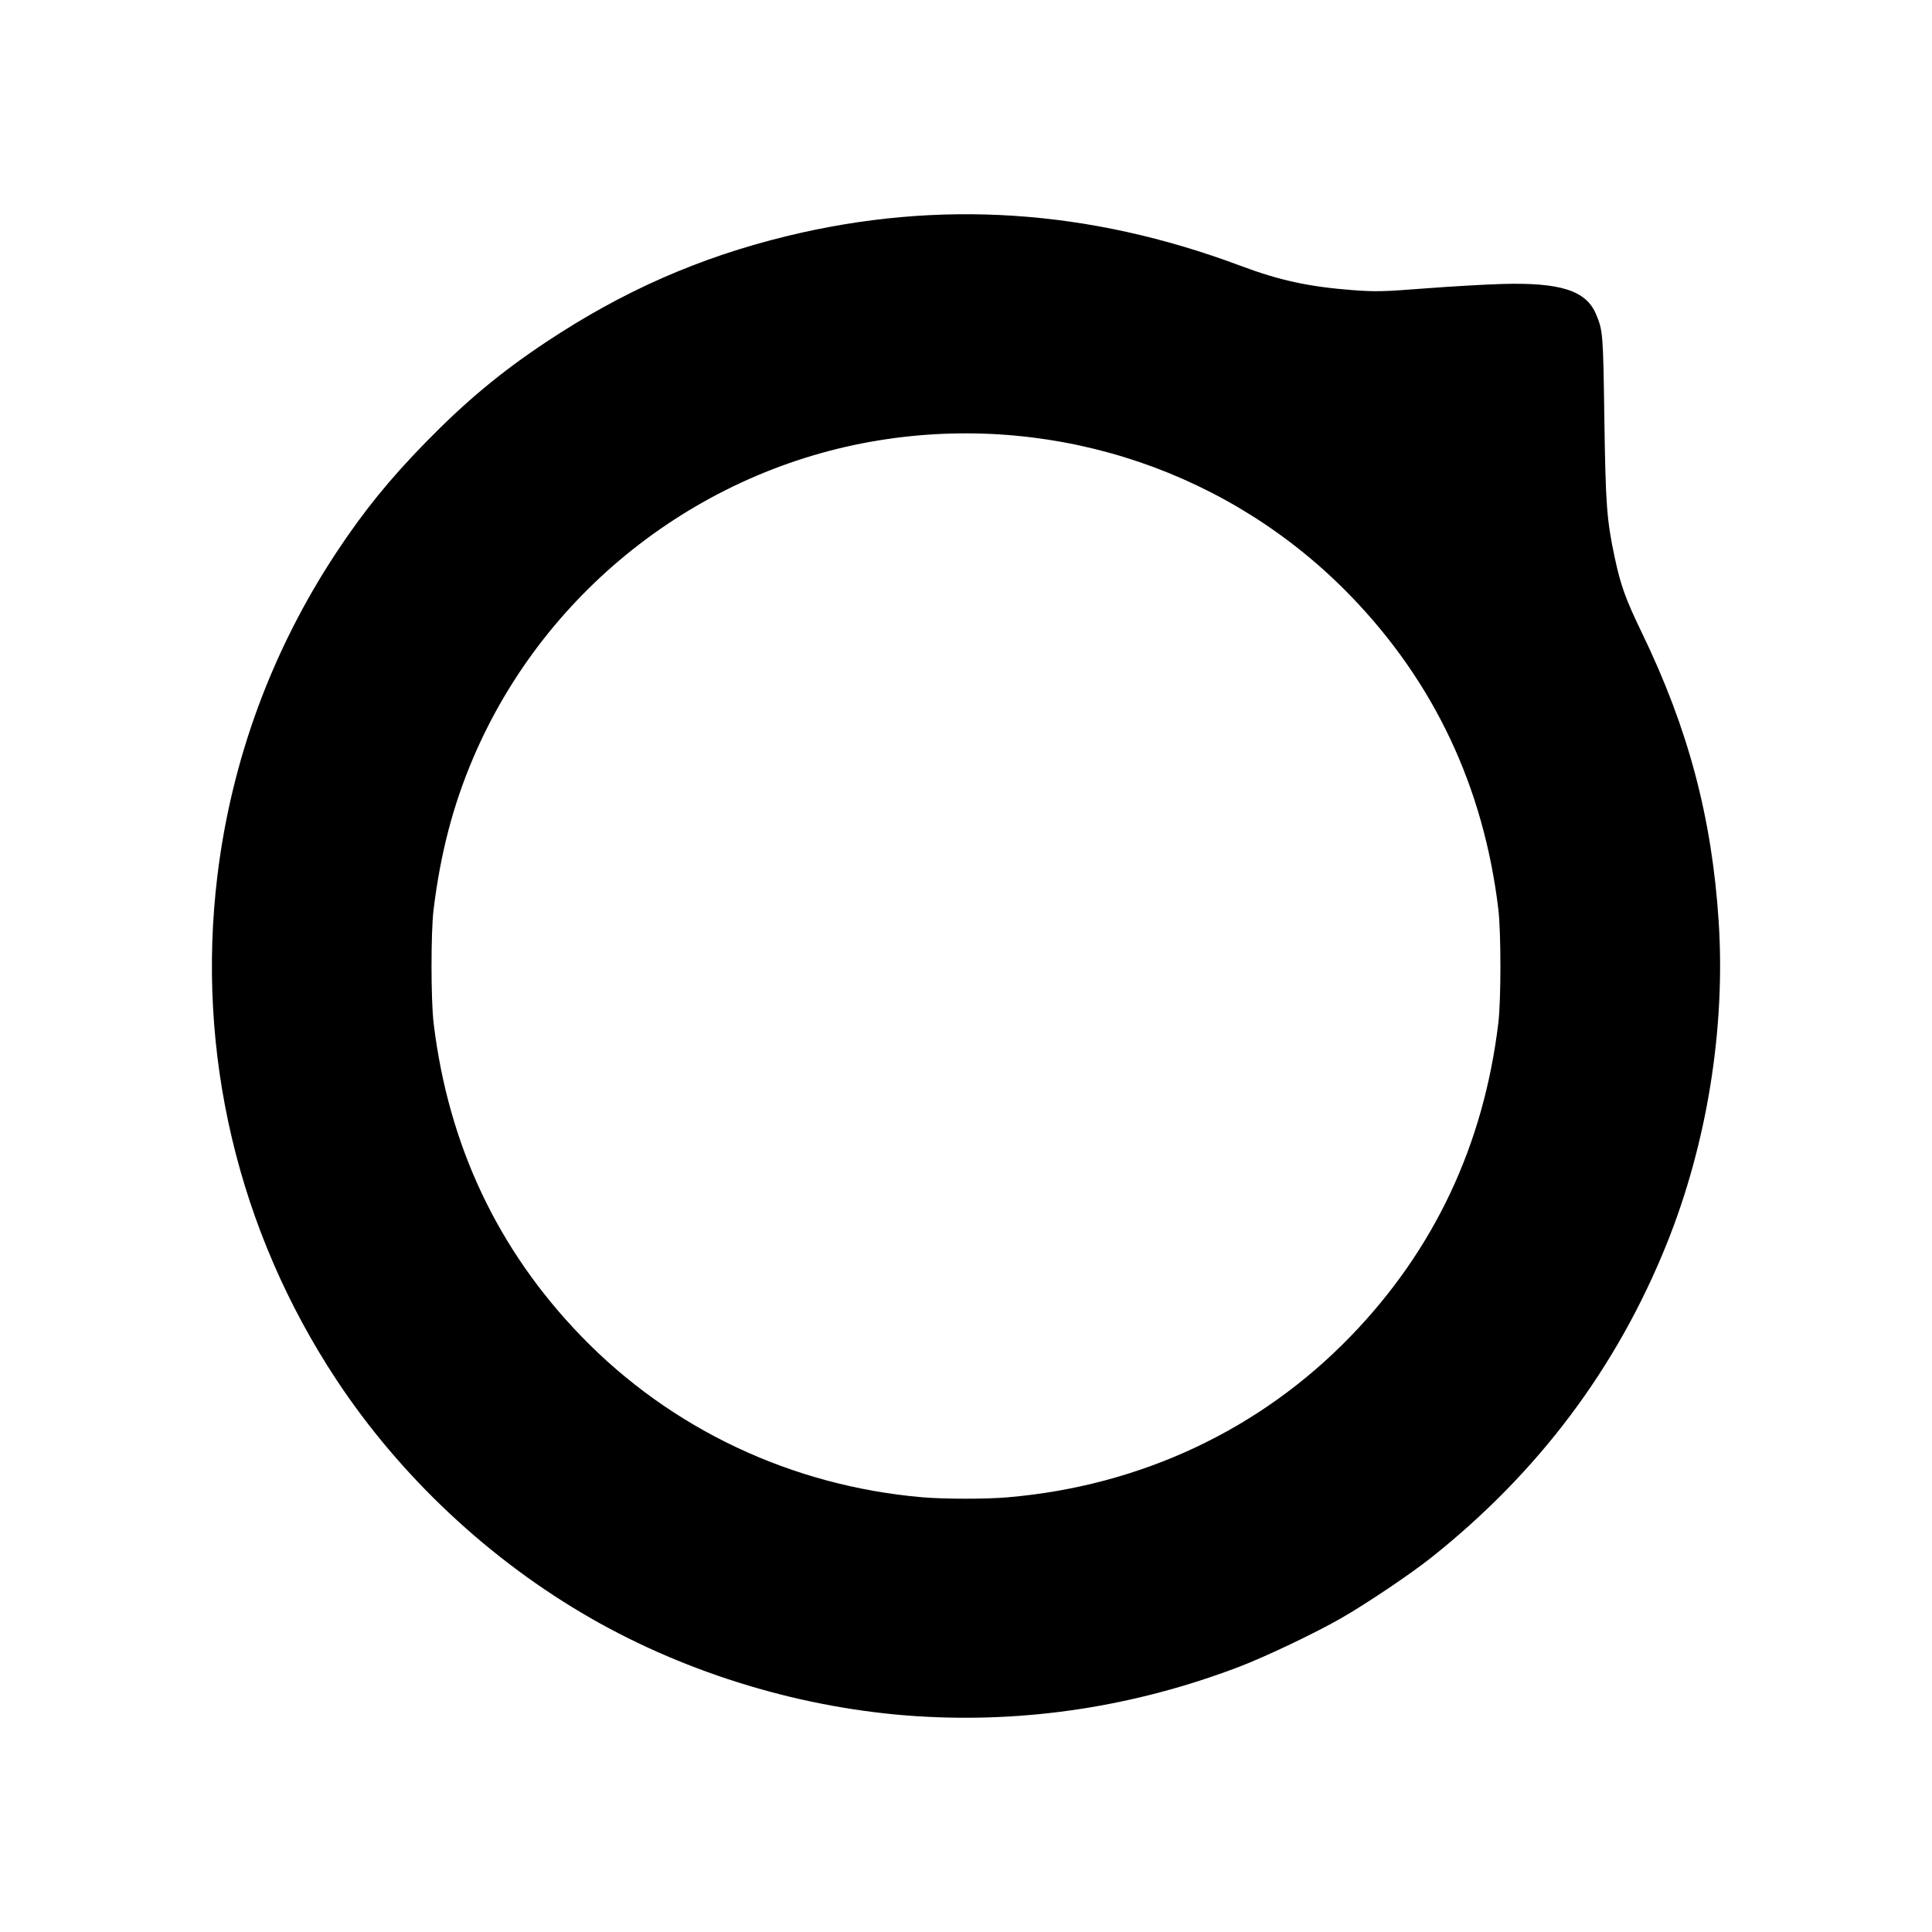
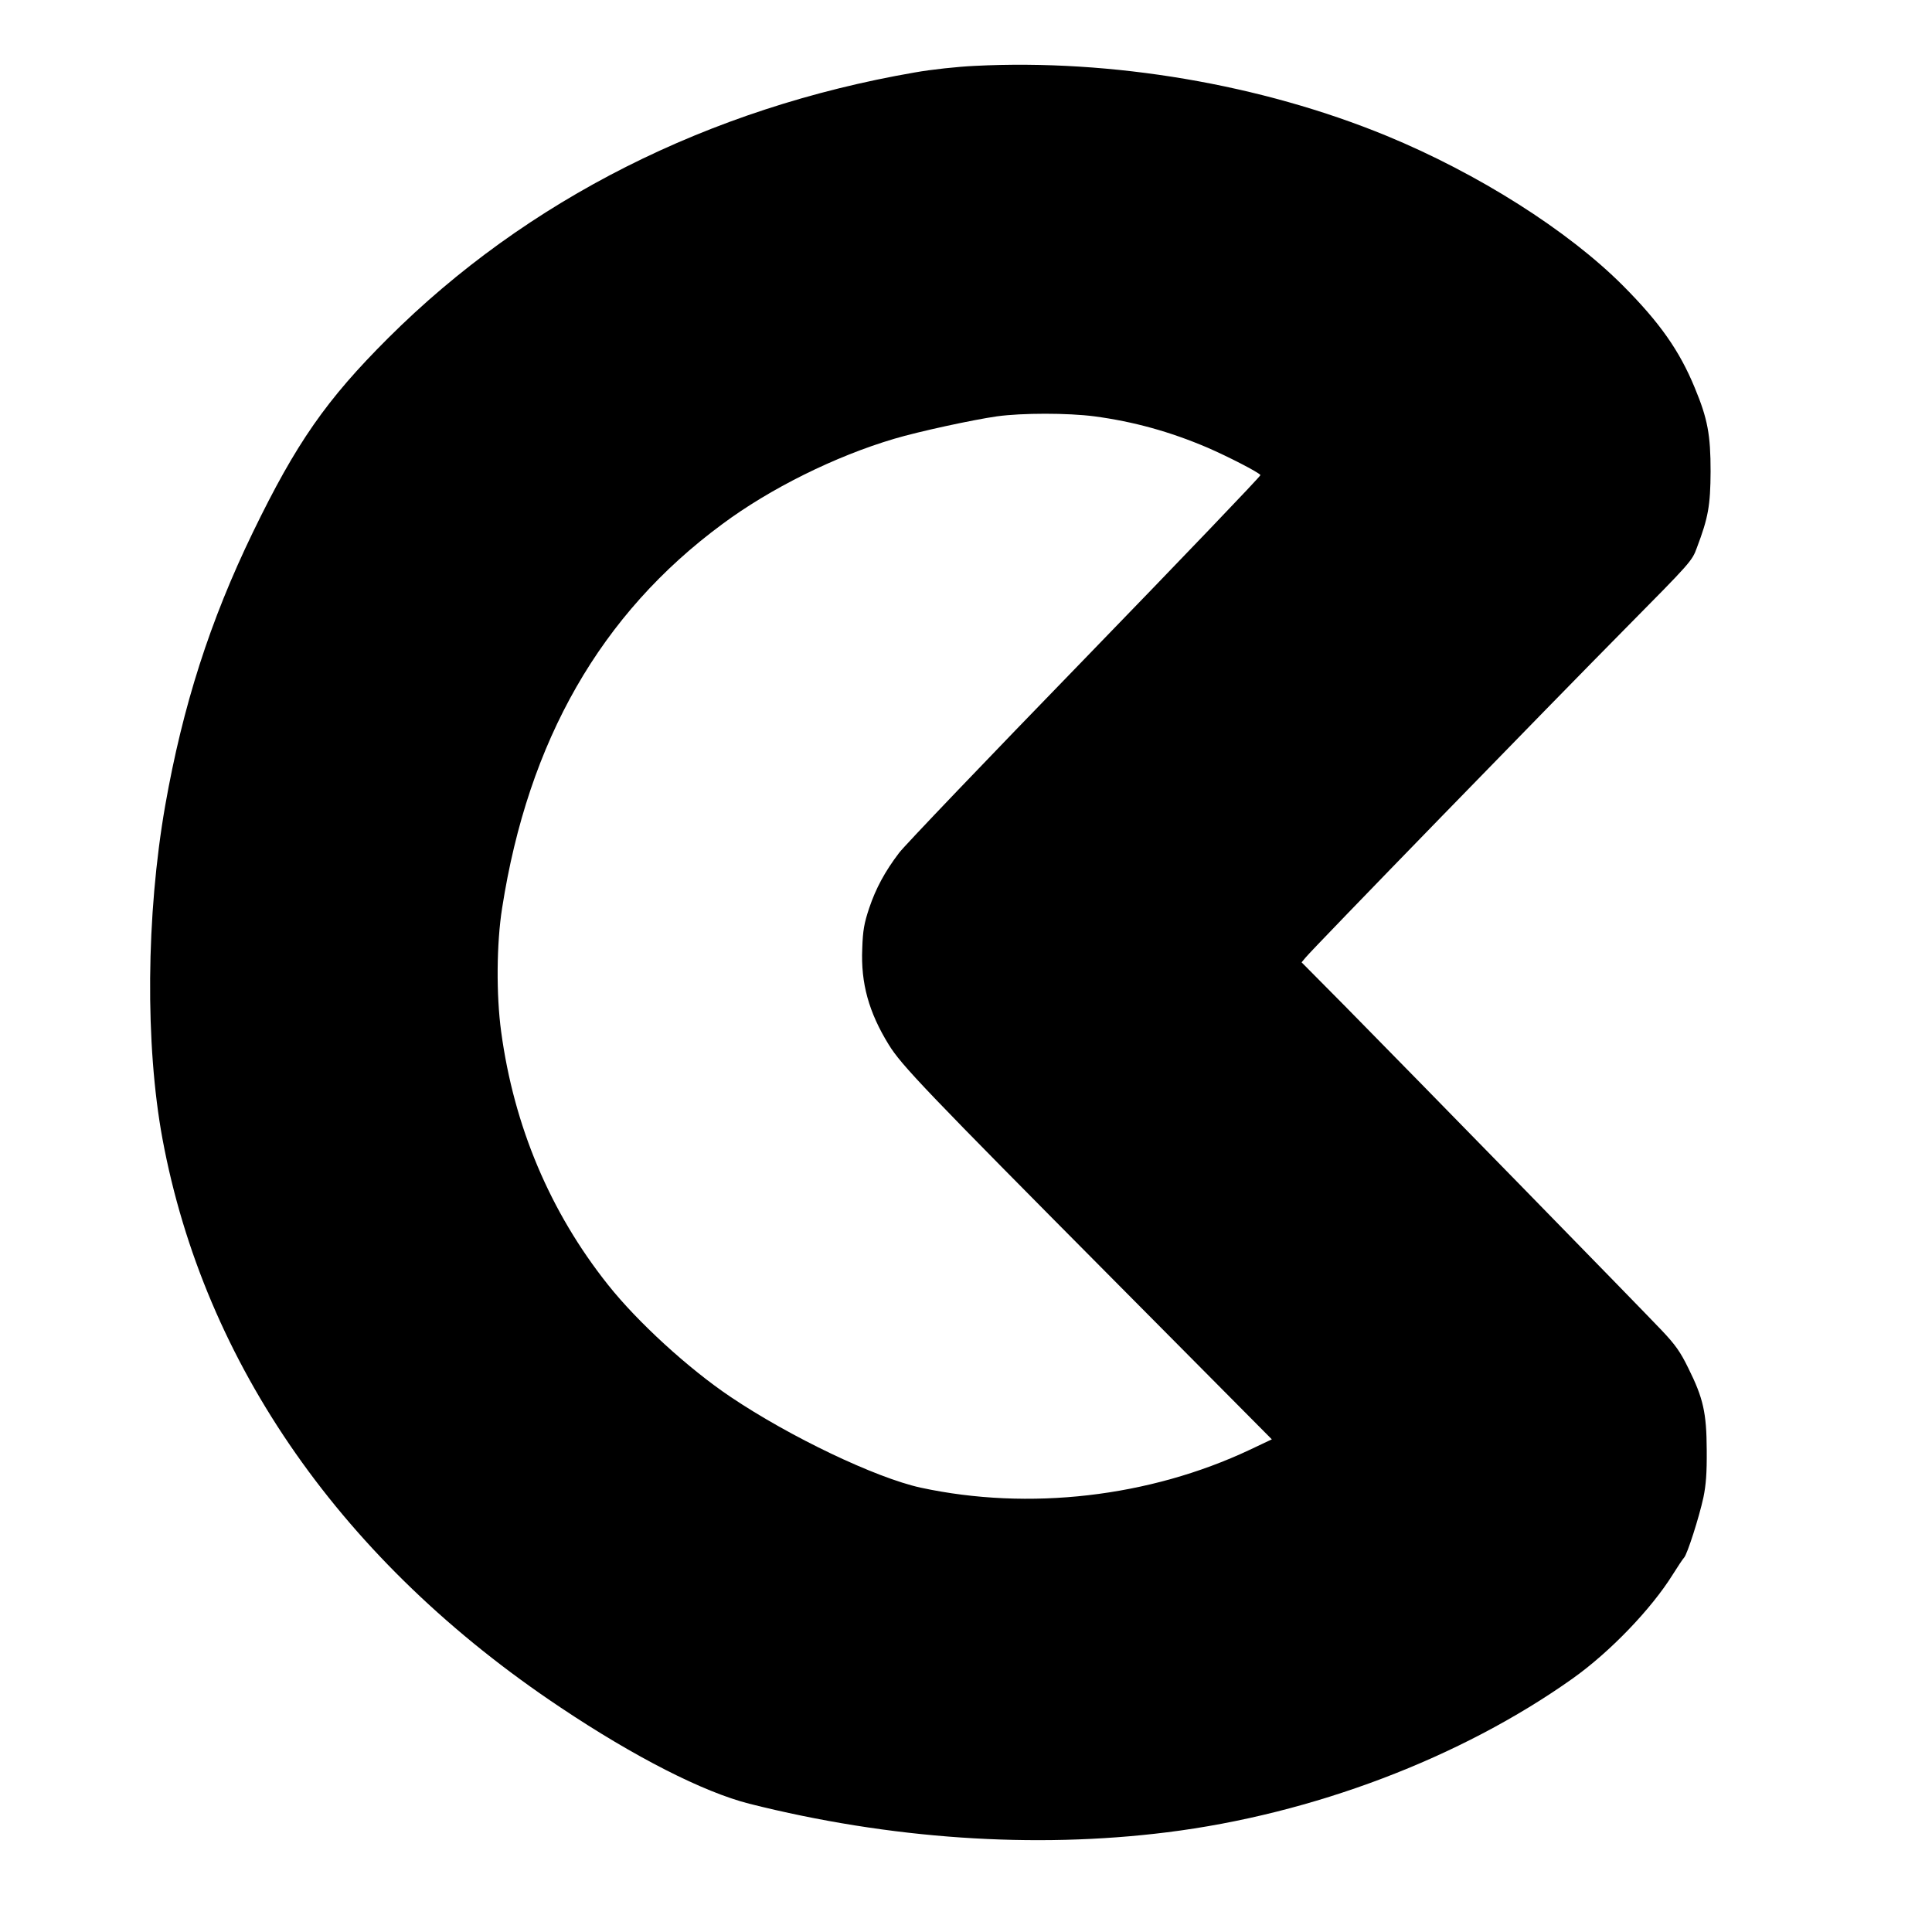
- <svg xmlns="http://www.w3.org/2000/svg" id="svg8" version="1.1" viewBox="0 0 423.333 423.333" height="1600" width="1600">
-   <defs id="defs2" />
-   <g id="layer1">
-     <path id="path92" d="m 200.9,376.048 c -24.732,-1.59 -50.031,-9.192 -71.438,-21.465 -22.175,-12.714 -41.771,-31.084 -55.751,-52.263 -21.579,-32.691 -30.781,-71.641 -26.079,-110.39 3.084,-25.416 11.917,-49.423 26.079,-70.879 5.921,-8.971 11.679,-16.071 19.582,-24.15 8.784,-8.979 16.401,-15.324 26.291,-21.901 16.863,-11.213 33.662,-18.606 52.917,-23.287 33.199,-8.071 66.14,-5.907 99.307,6.524 8.557,3.207 15.065,4.616 24.659,5.339 4.91,0.37 6.607,0.33 15.735,-0.375 5.627,-0.434 13.247,-0.874 16.933,-0.978 12.749,-0.359 18.386,1.44 20.554,6.56 1.542,3.642 1.583,4.143 1.849,22.78 0.273,19.065 0.524,22.429 2.294,30.692 1.299,6.063 2.384,9.061 5.948,16.431 10.134,20.957 15.298,40.343 16.799,63.06 1.549,23.45 -2.523,48.807 -11.368,70.792 -10.946,27.209 -28.107,50.077 -51.599,68.757 -4.511,3.587 -14.177,10.088 -19.756,13.286 -5.714,3.276 -16.559,8.44 -22.401,10.665 -22.81,8.689 -46.642,12.337 -70.556,10.8 z m 19.932,-47.964 c 29.141,-2.503 55.345,-14.823 75.174,-35.343 18.271,-18.908 29.068,-41.818 32.298,-68.532 0.614,-5.076 0.614,-19.972 0,-25.047 -3.231,-26.726 -14.019,-49.615 -32.298,-68.532 -26.178,-27.09 -63.85,-39.88 -101.456,-34.444 -40.131,5.801 -74.905,32.525 -90.828,69.805 -4.448,10.414 -7.183,20.871 -8.722,33.348 -0.601,4.876 -0.592,19.844 0.016,24.871 3.231,26.726 14.019,49.615 32.298,68.532 19.647,20.332 46.036,32.82 74.645,35.324 4.89,0.428 14.008,0.437 18.874,0.019 z" style="fill:#000000;stroke-width:0.353" />
+ <svg xmlns="http://www.w3.org/2000/svg" version="1.0" width="1000pt" height="1000pt" viewBox="0 0 1000 1000" preserveAspectRatio="xMidYMid meet">
+   <g transform="translate(0,1000) scale(0.1,-0.1)" fill="#000000" stroke="none">
+     <path d="M5045 9659 c-88 -4 -227 -19 -310 -34 -1066 -184 -2008 -659 -2726 -1375 -320 -319 -476 -543 -700 -1005 -222 -458 -363 -898 -454 -1415 -99 -567 -104 -1238 -14 -1725 217 -1167 934 -2192 2059 -2942 387 -259 742 -439 978 -499 727 -183 1473 -234 2162 -148 755 94 1521 385 2100 796 194 138 407 360 518 538 26 41 52 81 59 88 16 17 77 206 100 312 13 64 18 124 17 245 -1 193 -18 268 -95 423 -41 84 -67 121 -137 195 -99 105 -1304 1338 -1640 1679 l-225 227 20 24 c30 39 1278 1322 1659 1707 335 339 342 346 367 415 59 156 70 218 71 395 0 189 -15 272 -82 433 -79 192 -181 337 -371 528 -285 286 -751 581 -1224 776 -649 267 -1422 398 -2132 362z m620 -1814 c201 -27 388 -78 585 -162 104 -45 266 -128 274 -142 3 -4 -407 -432 -910 -951 -504 -519 -936 -971 -960 -1004 -74 -97 -121 -185 -155 -286 -26 -78 -33 -115 -36 -210 -8 -179 34 -330 137 -497 66 -107 183 -230 1179 -1233 l804 -810 -114 -54 c-520 -245 -1143 -317 -1704 -196 -232 51 -675 262 -984 470 -216 145 -481 387 -634 580 -300 377 -487 821 -553 1310 -26 190 -24 458 5 640 135 867 511 1523 1138 1986 248 185 587 353 892 443 124 37 405 98 531 116 131 18 366 18 505 0z" />
  </g>
</svg>
